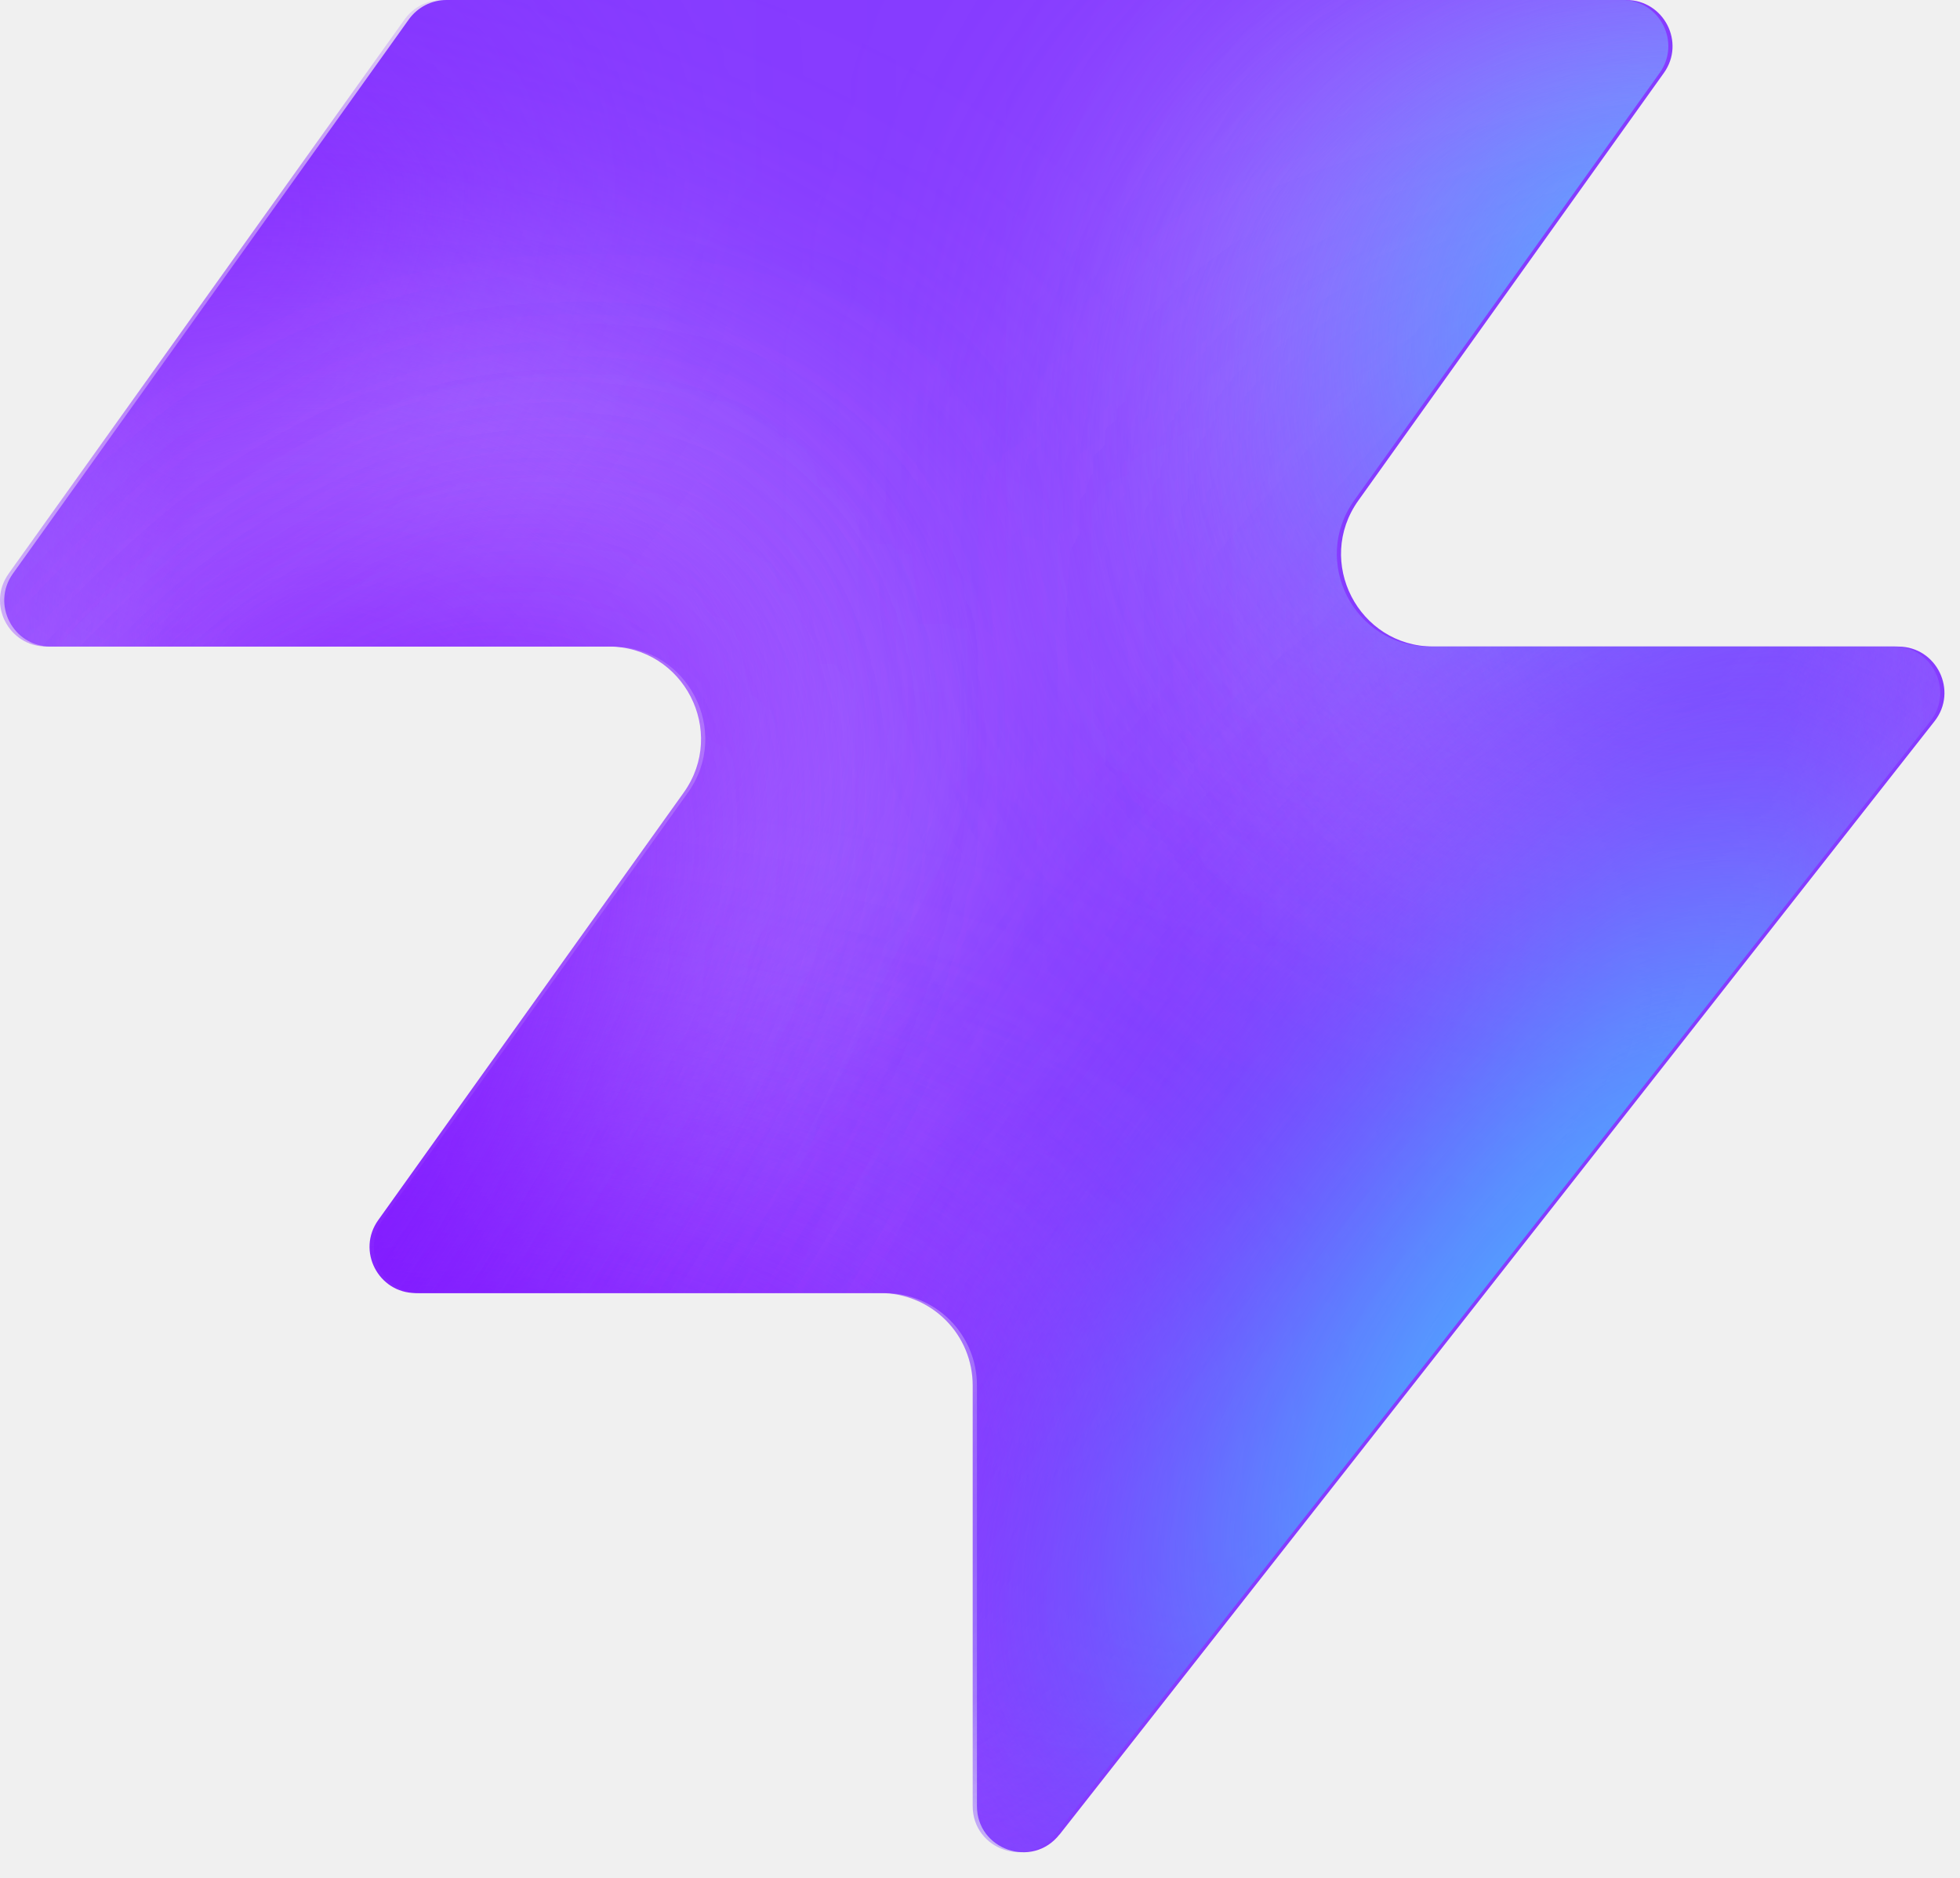
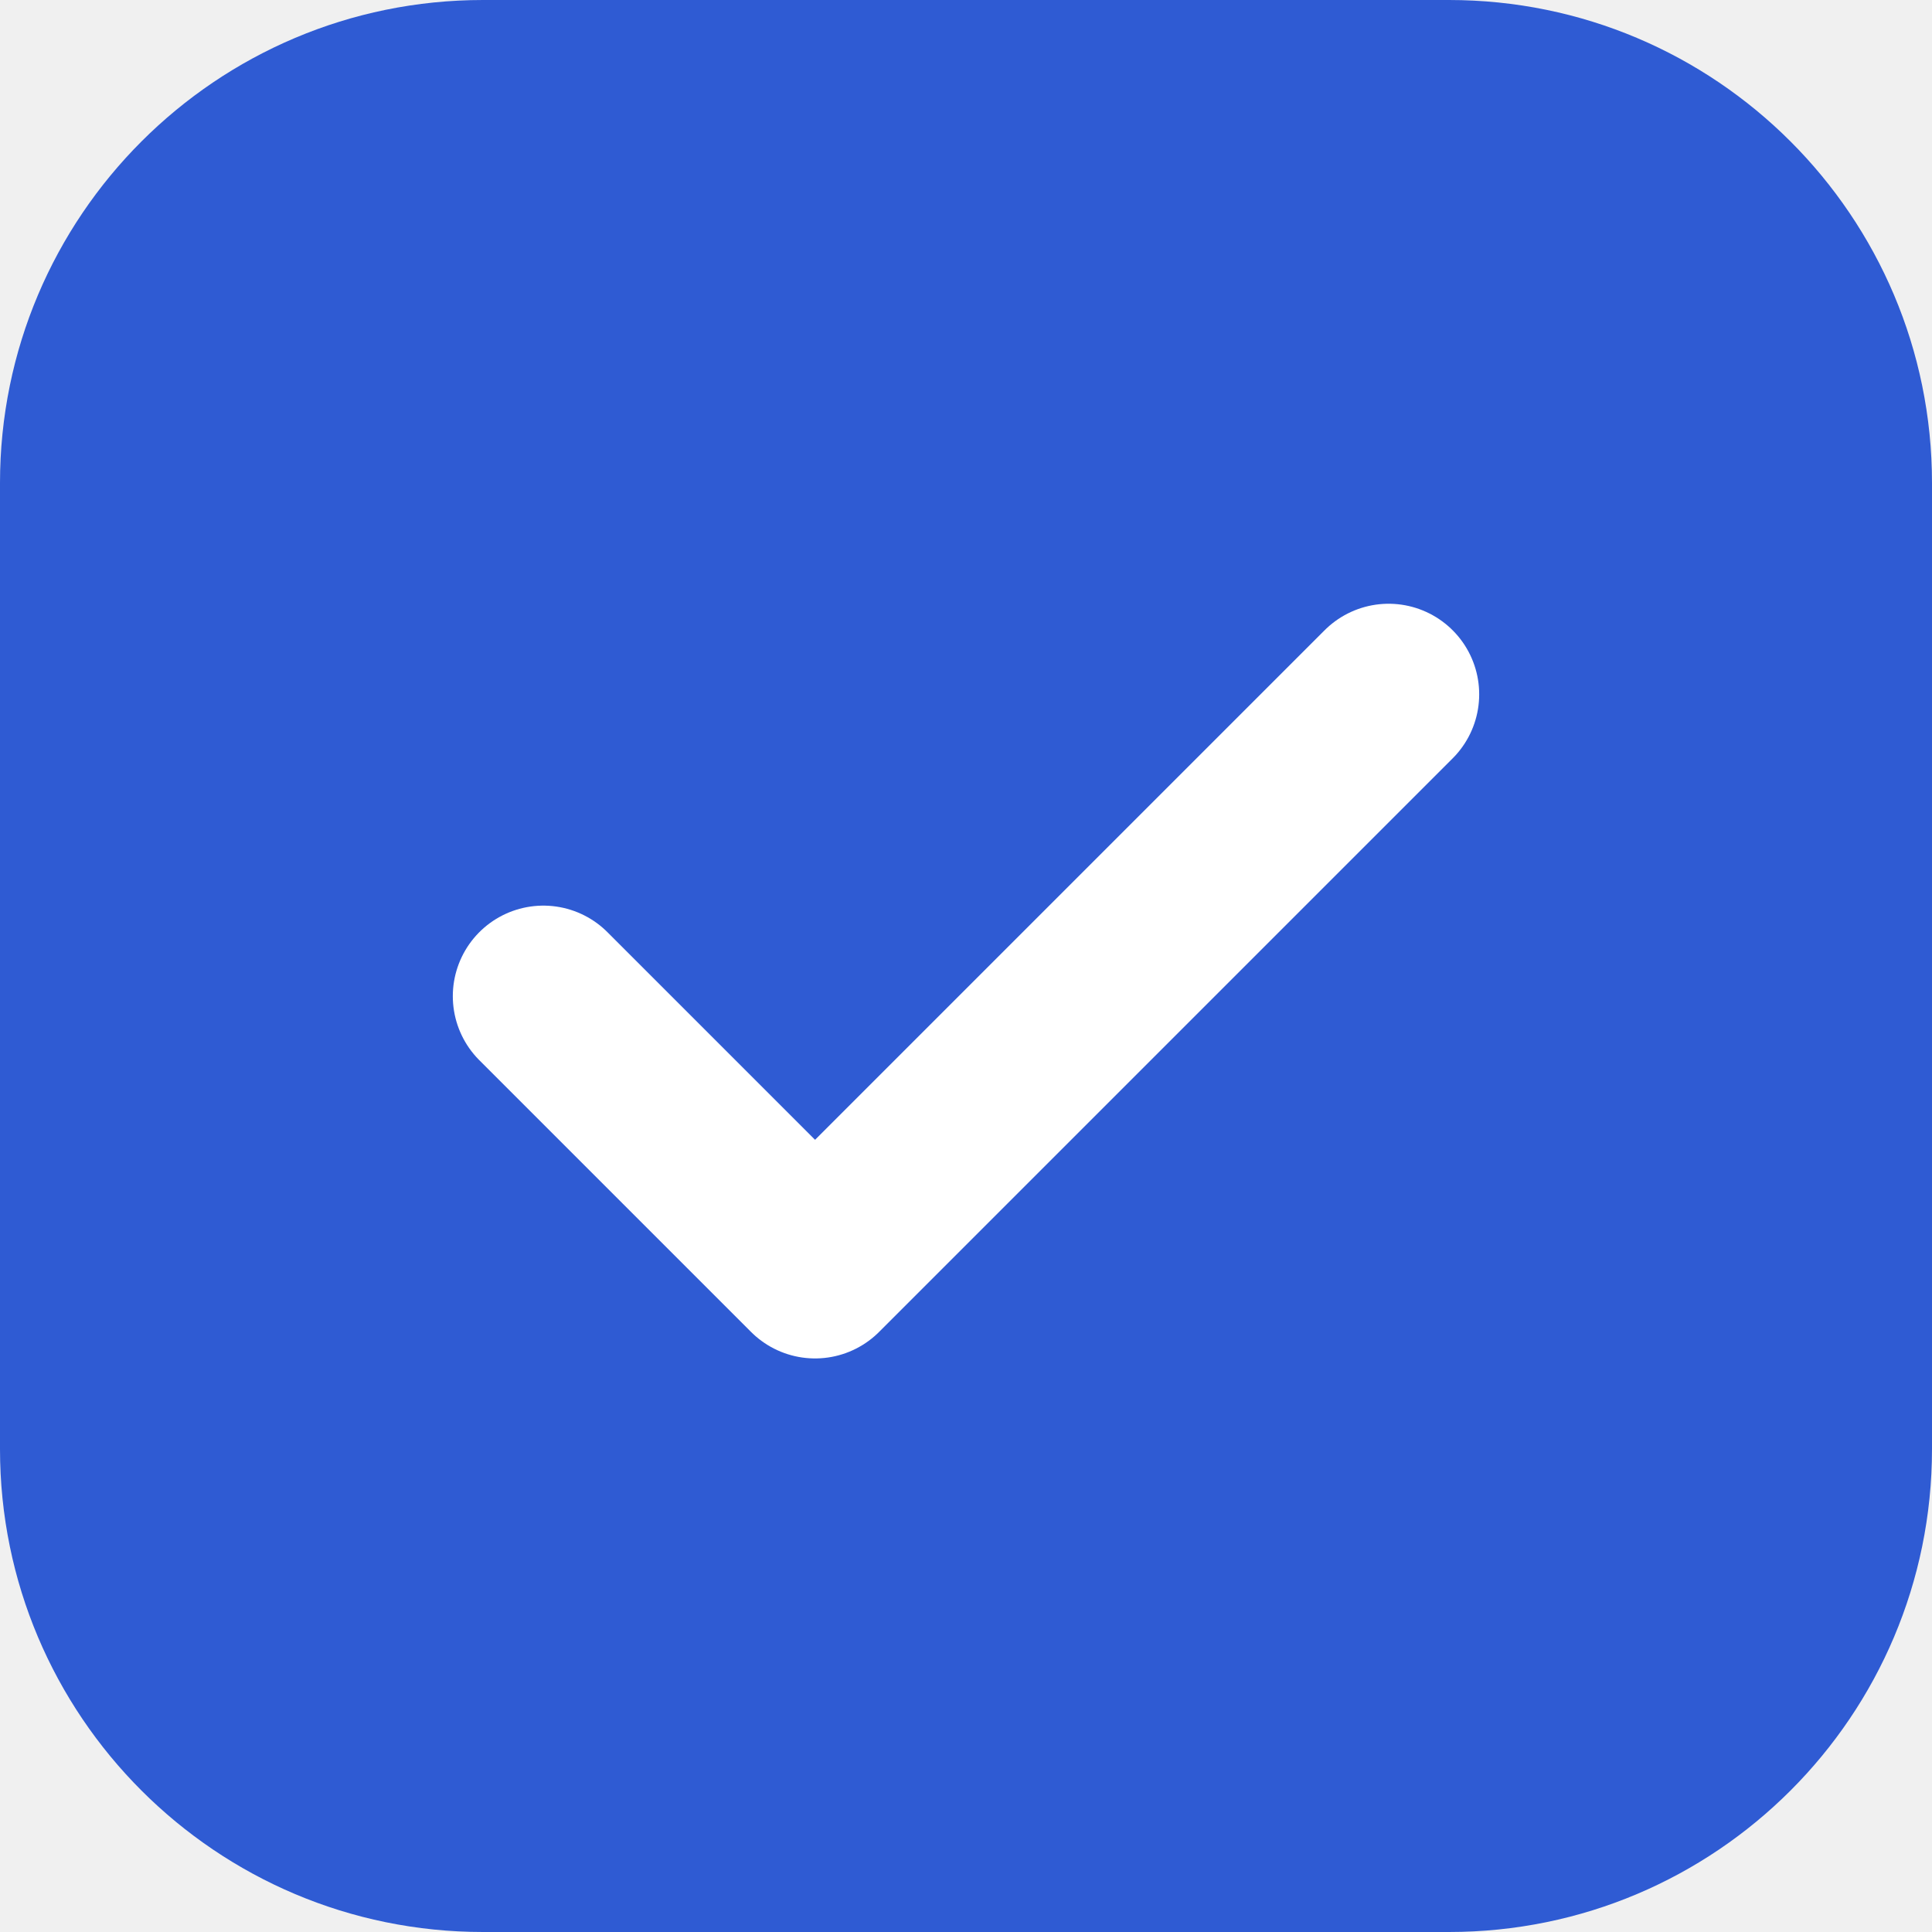
- <svg xmlns="http://www.w3.org/2000/svg" width="48" height="46" fill="none" viewBox="0 0 48 46">
-   <path fill="#863bff" d="M25.946 44.938c-.664.845-2.021.375-2.021-.698V33.937a2.26 2.26 0 0 0-2.262-2.262H10.287c-.92 0-1.456-1.04-.92-1.788l7.48-10.471c1.07-1.497 0-3.578-1.842-3.578H1.237c-.92 0-1.456-1.04-.92-1.788L10.013.474c.214-.297.556-.474.92-.474h28.894c.92 0 1.456 1.04.92 1.788l-7.48 10.471c-1.07 1.498 0 3.579 1.842 3.579h11.377c.943 0 1.473 1.088.89 1.83L25.947 44.94z" style="fill:#863bff;fill:color(display-p3 .525 .23 1);fill-opacity:1" />
-   <mask id="a" width="48" height="46" x="0" y="0" maskUnits="userSpaceOnUse" style="mask-type:alpha">
-     <path fill="#000" d="M25.842 44.938c-.664.844-2.021.375-2.021-.698V33.937a2.26 2.26 0 0 0-2.262-2.262H10.183c-.92 0-1.456-1.04-.92-1.788l7.48-10.471c1.07-1.498 0-3.579-1.842-3.579H1.133c-.92 0-1.456-1.04-.92-1.787L9.91.473c.214-.297.556-.474.92-.474h28.894c.92 0 1.456 1.04.92 1.788l-7.48 10.471c-1.07 1.498 0 3.578 1.842 3.578h11.377c.943 0 1.473 1.088.89 1.832L25.843 44.94z" style="fill:#000;fill-opacity:1" />
-   </mask>
-   <g mask="url(#a)">
-     <g filter="url(#b)">
-       <ellipse cx="5.508" cy="14.704" fill="#ede6ff" rx="5.508" ry="14.704" style="fill:#ede6ff;fill:color(display-p3 .927 .903 1);fill-opacity:1" transform="matrix(.00324 1 1 -.00324 -4.47 31.516)" />
-     </g>
-     <g filter="url(#c)">
-       <ellipse cx="10.399" cy="29.851" fill="#ede6ff" rx="10.399" ry="29.851" style="fill:#ede6ff;fill:color(display-p3 .927 .903 1);fill-opacity:1" transform="matrix(.00324 1 1 -.00324 -39.328 7.883)" />
-     </g>
-     <g filter="url(#d)">
-       <ellipse cx="5.508" cy="30.487" fill="#7e14ff" rx="5.508" ry="30.487" style="fill:#7e14ff;fill:color(display-p3 .492 .077 1);fill-opacity:1" transform="rotate(89.814 -25.913 -14.639)scale(1 -1)" />
-     </g>
-     <g filter="url(#e)">
-       <ellipse cx="5.508" cy="30.599" fill="#7e14ff" rx="5.508" ry="30.599" style="fill:#7e14ff;fill:color(display-p3 .492 .077 1);fill-opacity:1" transform="rotate(89.814 -32.644 -3.334)scale(1 -1)" />
-     </g>
-     <g filter="url(#f)">
-       <ellipse cx="5.508" cy="30.599" fill="#7e14ff" rx="5.508" ry="30.599" style="fill:#7e14ff;fill:color(display-p3 .492 .077 1);fill-opacity:1" transform="matrix(.00324 1 1 -.00324 -34.34 30.47)" />
-     </g>
-     <g filter="url(#g)">
-       <ellipse cx="14.072" cy="22.078" fill="#ede6ff" rx="14.072" ry="22.078" style="fill:#ede6ff;fill:color(display-p3 .927 .903 1);fill-opacity:1" transform="rotate(93.35 24.506 48.493)scale(-1 1)" />
-     </g>
-     <g filter="url(#h)">
-       <ellipse cx="3.47" cy="21.501" fill="#7e14ff" rx="3.47" ry="21.501" style="fill:#7e14ff;fill:color(display-p3 .492 .077 1);fill-opacity:1" transform="rotate(89.009 28.708 47.59)scale(-1 1)" />
-     </g>
-     <g filter="url(#i)">
-       <ellipse cx="3.47" cy="21.501" fill="#7e14ff" rx="3.47" ry="21.501" style="fill:#7e14ff;fill:color(display-p3 .492 .077 1);fill-opacity:1" transform="rotate(89.009 28.708 47.59)scale(-1 1)" />
-     </g>
-     <g filter="url(#j)">
-       <ellipse cx=".387" cy="8.972" fill="#7e14ff" rx="4.407" ry="29.108" style="fill:#7e14ff;fill:color(display-p3 .492 .077 1);fill-opacity:1" transform="rotate(39.51 .387 8.972)" />
-     </g>
-     <g filter="url(#k)">
-       <ellipse cx="47.523" cy="-6.092" fill="#7e14ff" rx="4.407" ry="29.108" style="fill:#7e14ff;fill:color(display-p3 .492 .077 1);fill-opacity:1" transform="rotate(37.892 47.523 -6.092)" />
-     </g>
-     <g filter="url(#l)">
-       <ellipse cx="41.412" cy="6.333" fill="#47bfff" rx="5.971" ry="9.665" style="fill:#47bfff;fill:color(display-p3 .28 .748 1);fill-opacity:1" transform="rotate(37.892 41.412 6.333)" />
-     </g>
-     <g filter="url(#m)">
-       <ellipse cx="-1.879" cy="38.332" fill="#7e14ff" rx="4.407" ry="29.108" style="fill:#7e14ff;fill:color(display-p3 .492 .077 1);fill-opacity:1" transform="rotate(37.892 -1.88 38.332)" />
-     </g>
-     <g filter="url(#n)">
-       <ellipse cx="-1.879" cy="38.332" fill="#7e14ff" rx="4.407" ry="29.108" style="fill:#7e14ff;fill:color(display-p3 .492 .077 1);fill-opacity:1" transform="rotate(37.892 -1.88 38.332)" />
-     </g>
-     <g filter="url(#o)">
-       <ellipse cx="35.651" cy="29.907" fill="#7e14ff" rx="4.407" ry="29.108" style="fill:#7e14ff;fill:color(display-p3 .492 .077 1);fill-opacity:1" transform="rotate(37.892 35.651 29.907)" />
-     </g>
-     <g filter="url(#p)">
-       <ellipse cx="38.418" cy="32.4" fill="#47bfff" rx="5.971" ry="15.297" style="fill:#47bfff;fill:color(display-p3 .28 .748 1);fill-opacity:1" transform="rotate(37.892 38.418 32.4)" />
-     </g>
-   </g>
-   <defs>
-     <filter id="b" width="60.045" height="41.654" x="-19.77" y="16.149" color-interpolation-filters="sRGB" filterUnits="userSpaceOnUse">
-       <feFlood flood-opacity="0" result="BackgroundImageFix" />
-       <feBlend in="SourceGraphic" in2="BackgroundImageFix" result="shape" />
-       <feGaussianBlur result="effect1_foregroundBlur_2002_17158" stdDeviation="7.659" />
-     </filter>
-     <filter id="c" width="90.34" height="51.437" x="-54.613" y="-7.533" color-interpolation-filters="sRGB" filterUnits="userSpaceOnUse">
-       <feFlood flood-opacity="0" result="BackgroundImageFix" />
-       <feBlend in="SourceGraphic" in2="BackgroundImageFix" result="shape" />
-       <feGaussianBlur result="effect1_foregroundBlur_2002_17158" stdDeviation="7.659" />
-     </filter>
-     <filter id="d" width="79.355" height="29.4" x="-49.64" y="2.03" color-interpolation-filters="sRGB" filterUnits="userSpaceOnUse">
-       <feFlood flood-opacity="0" result="BackgroundImageFix" />
-       <feBlend in="SourceGraphic" in2="BackgroundImageFix" result="shape" />
-       <feGaussianBlur result="effect1_foregroundBlur_2002_17158" stdDeviation="4.596" />
-     </filter>
-     <filter id="e" width="79.579" height="29.4" x="-45.045" y="20.029" color-interpolation-filters="sRGB" filterUnits="userSpaceOnUse">
-       <feFlood flood-opacity="0" result="BackgroundImageFix" />
-       <feBlend in="SourceGraphic" in2="BackgroundImageFix" result="shape" />
-       <feGaussianBlur result="effect1_foregroundBlur_2002_17158" stdDeviation="4.596" />
-     </filter>
-     <filter id="f" width="79.579" height="29.4" x="-43.513" y="21.178" color-interpolation-filters="sRGB" filterUnits="userSpaceOnUse">
-       <feFlood flood-opacity="0" result="BackgroundImageFix" />
-       <feBlend in="SourceGraphic" in2="BackgroundImageFix" result="shape" />
-       <feGaussianBlur result="effect1_foregroundBlur_2002_17158" stdDeviation="4.596" />
-     </filter>
-     <filter id="g" width="74.749" height="58.852" x="15.756" y="-17.901" color-interpolation-filters="sRGB" filterUnits="userSpaceOnUse">
-       <feFlood flood-opacity="0" result="BackgroundImageFix" />
-       <feBlend in="SourceGraphic" in2="BackgroundImageFix" result="shape" />
-       <feGaussianBlur result="effect1_foregroundBlur_2002_17158" stdDeviation="7.659" />
-     </filter>
-     <filter id="h" width="61.377" height="25.362" x="23.548" y="2.284" color-interpolation-filters="sRGB" filterUnits="userSpaceOnUse">
-       <feFlood flood-opacity="0" result="BackgroundImageFix" />
-       <feBlend in="SourceGraphic" in2="BackgroundImageFix" result="shape" />
-       <feGaussianBlur result="effect1_foregroundBlur_2002_17158" stdDeviation="4.596" />
-     </filter>
-     <filter id="i" width="61.377" height="25.362" x="23.548" y="2.284" color-interpolation-filters="sRGB" filterUnits="userSpaceOnUse">
-       <feFlood flood-opacity="0" result="BackgroundImageFix" />
-       <feBlend in="SourceGraphic" in2="BackgroundImageFix" result="shape" />
-       <feGaussianBlur result="effect1_foregroundBlur_2002_17158" stdDeviation="4.596" />
-     </filter>
-     <filter id="j" width="56.045" height="63.649" x="-27.636" y="-22.853" color-interpolation-filters="sRGB" filterUnits="userSpaceOnUse">
-       <feFlood flood-opacity="0" result="BackgroundImageFix" />
-       <feBlend in="SourceGraphic" in2="BackgroundImageFix" result="shape" />
-       <feGaussianBlur result="effect1_foregroundBlur_2002_17158" stdDeviation="4.596" />
-     </filter>
-     <filter id="k" width="54.814" height="64.646" x="20.116" y="-38.415" color-interpolation-filters="sRGB" filterUnits="userSpaceOnUse">
-       <feFlood flood-opacity="0" result="BackgroundImageFix" />
-       <feBlend in="SourceGraphic" in2="BackgroundImageFix" result="shape" />
-       <feGaussianBlur result="effect1_foregroundBlur_2002_17158" stdDeviation="4.596" />
-     </filter>
-     <filter id="l" width="33.541" height="35.313" x="24.641" y="-11.323" color-interpolation-filters="sRGB" filterUnits="userSpaceOnUse">
-       <feFlood flood-opacity="0" result="BackgroundImageFix" />
-       <feBlend in="SourceGraphic" in2="BackgroundImageFix" result="shape" />
-       <feGaussianBlur result="effect1_foregroundBlur_2002_17158" stdDeviation="4.596" />
-     </filter>
-     <filter id="m" width="54.814" height="64.646" x="-29.286" y="6.009" color-interpolation-filters="sRGB" filterUnits="userSpaceOnUse">
-       <feFlood flood-opacity="0" result="BackgroundImageFix" />
-       <feBlend in="SourceGraphic" in2="BackgroundImageFix" result="shape" />
-       <feGaussianBlur result="effect1_foregroundBlur_2002_17158" stdDeviation="4.596" />
-     </filter>
-     <filter id="n" width="54.814" height="64.646" x="-29.286" y="6.009" color-interpolation-filters="sRGB" filterUnits="userSpaceOnUse">
-       <feFlood flood-opacity="0" result="BackgroundImageFix" />
-       <feBlend in="SourceGraphic" in2="BackgroundImageFix" result="shape" />
-       <feGaussianBlur result="effect1_foregroundBlur_2002_17158" stdDeviation="4.596" />
-     </filter>
-     <filter id="o" width="54.814" height="64.646" x="8.244" y="-2.416" color-interpolation-filters="sRGB" filterUnits="userSpaceOnUse">
-       <feFlood flood-opacity="0" result="BackgroundImageFix" />
-       <feBlend in="SourceGraphic" in2="BackgroundImageFix" result="shape" />
-       <feGaussianBlur result="effect1_foregroundBlur_2002_17158" stdDeviation="4.596" />
-     </filter>
-     <filter id="p" width="39.409" height="43.623" x="18.713" y="10.588" color-interpolation-filters="sRGB" filterUnits="userSpaceOnUse">
-       <feFlood flood-opacity="0" result="BackgroundImageFix" />
-       <feBlend in="SourceGraphic" in2="BackgroundImageFix" result="shape" />
-       <feGaussianBlur result="effect1_foregroundBlur_2002_17158" stdDeviation="4.596" />
-     </filter>
-   </defs>
+ <svg xmlns="http://www.w3.org/2000/svg" viewBox="0 0 32 32">
+   <rect width="32" height="32" rx="8" fill="#2f5bd3" />
+   <path d="M9 16.5l4.5 4.5L23 11.5" fill="none" stroke="#fff" stroke-width="3" stroke-linecap="round" stroke-linejoin="round" />
</svg>
